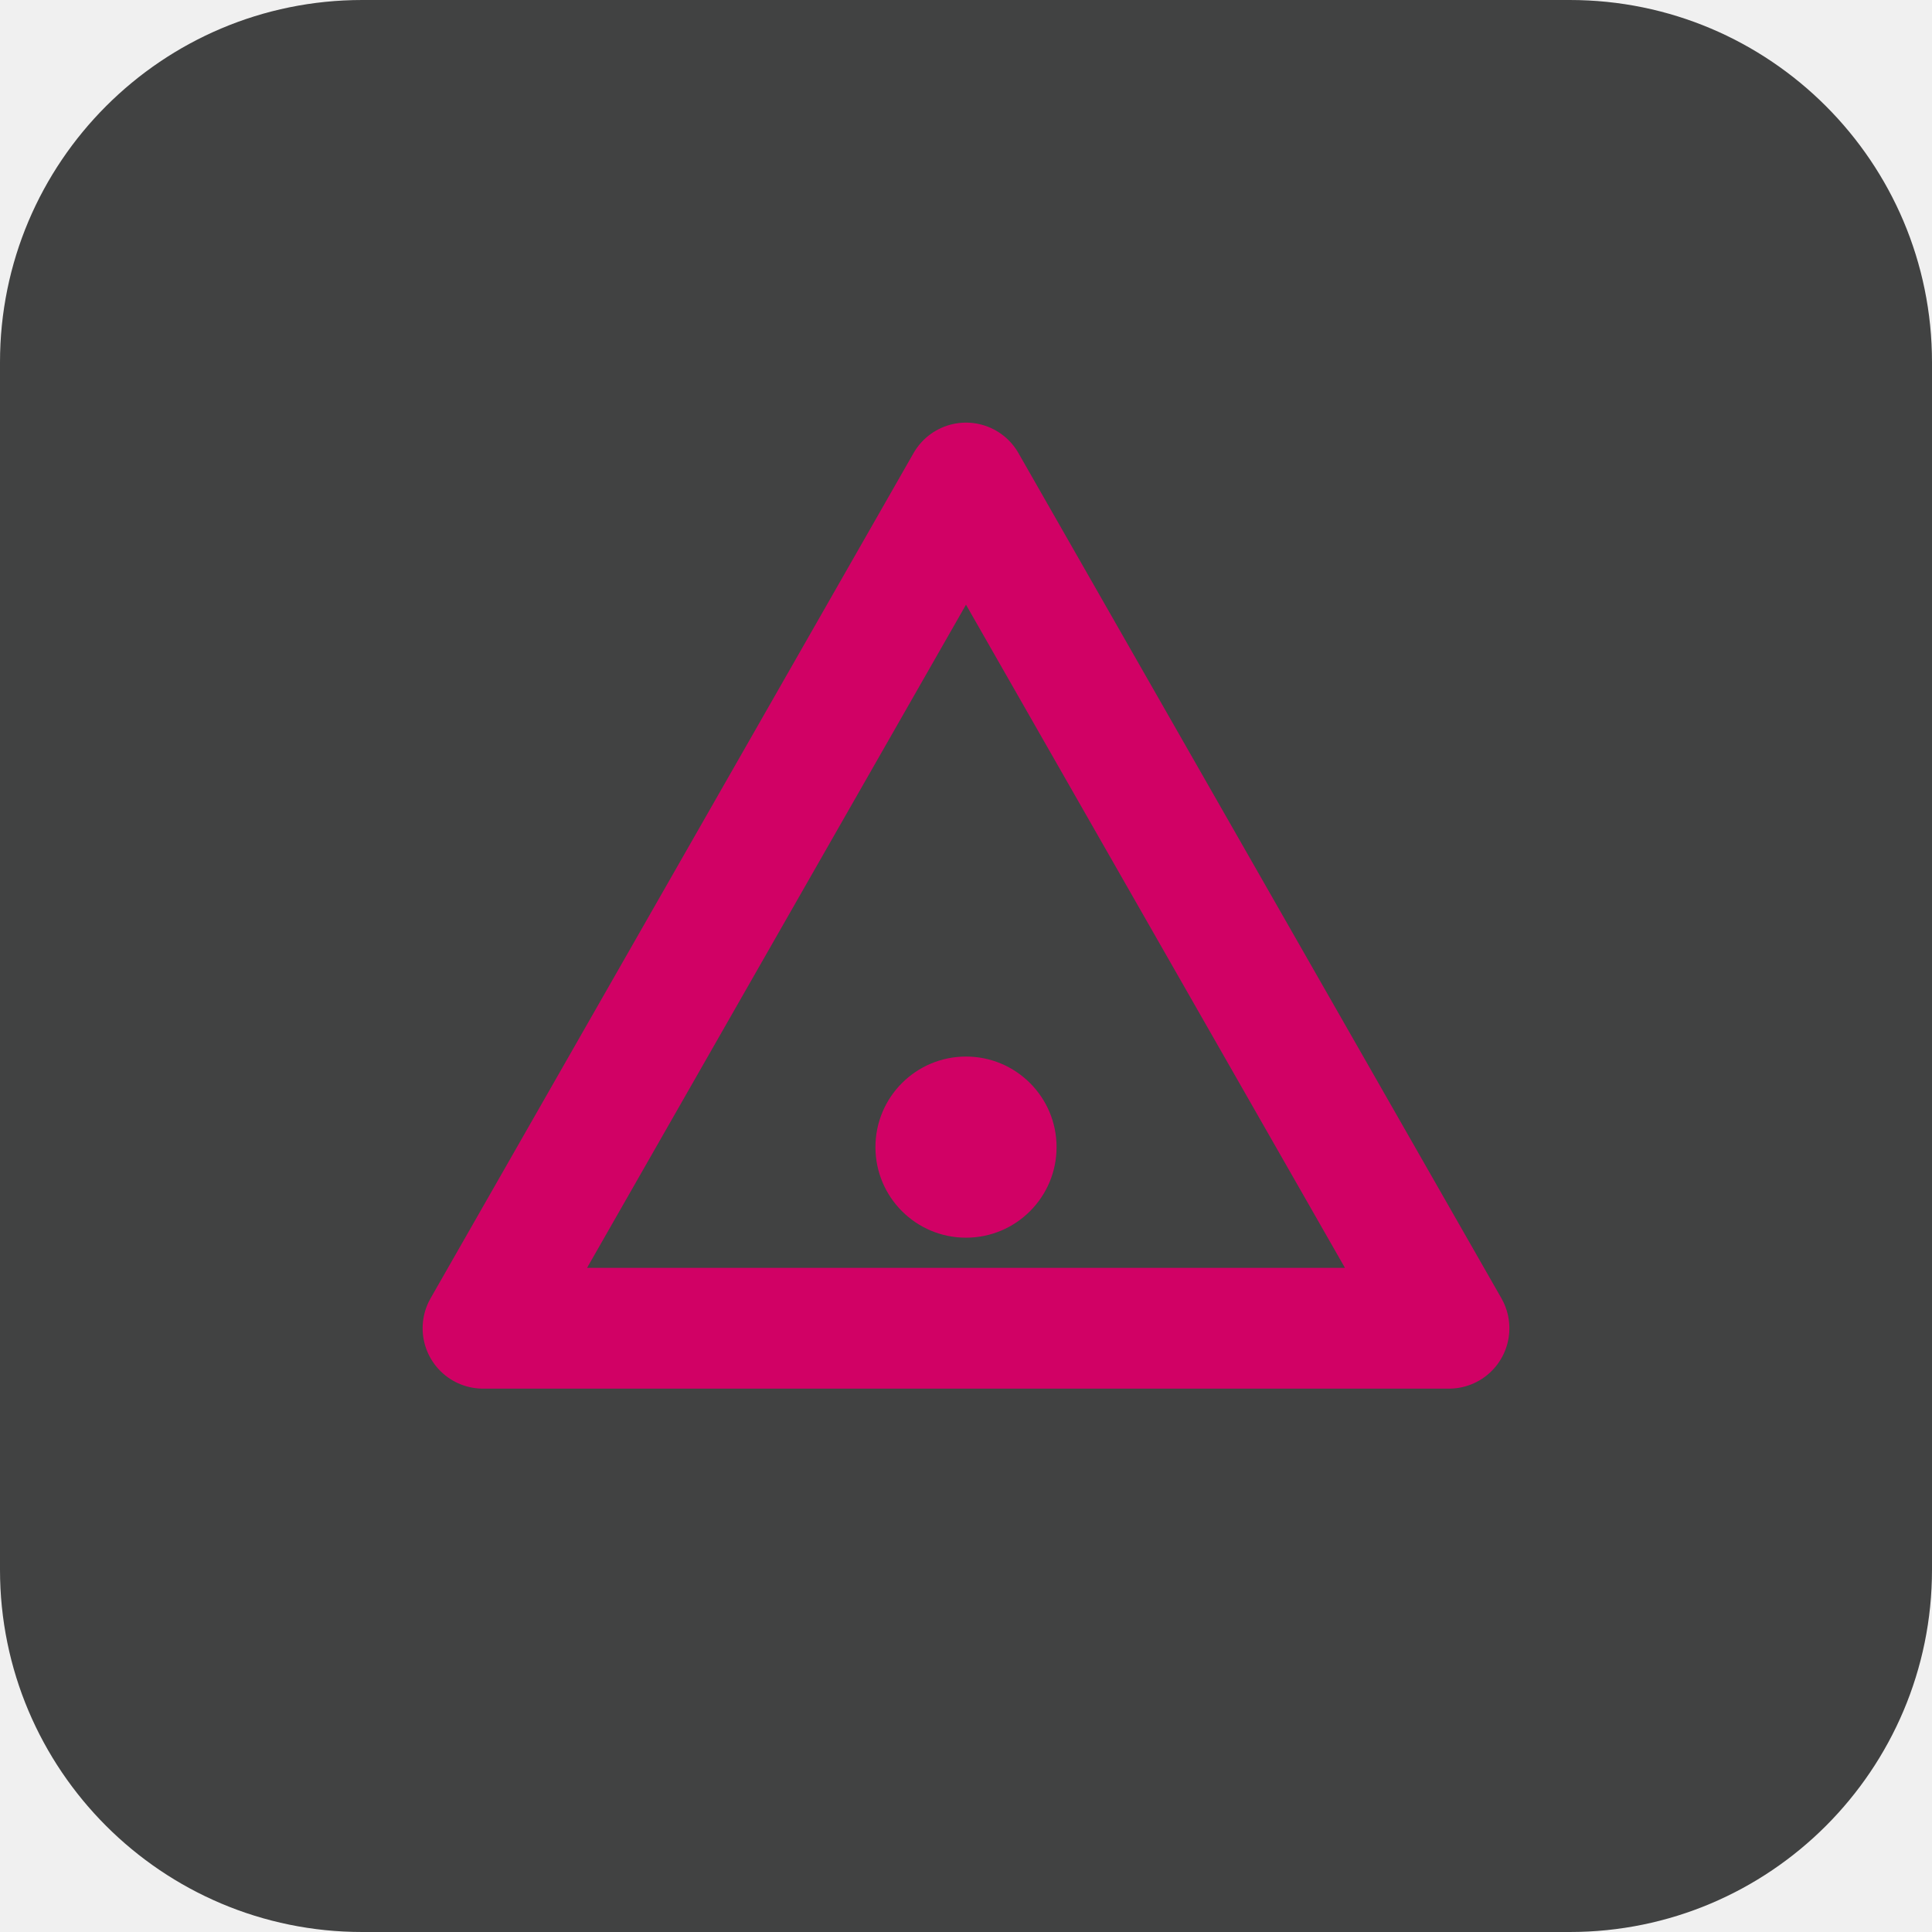
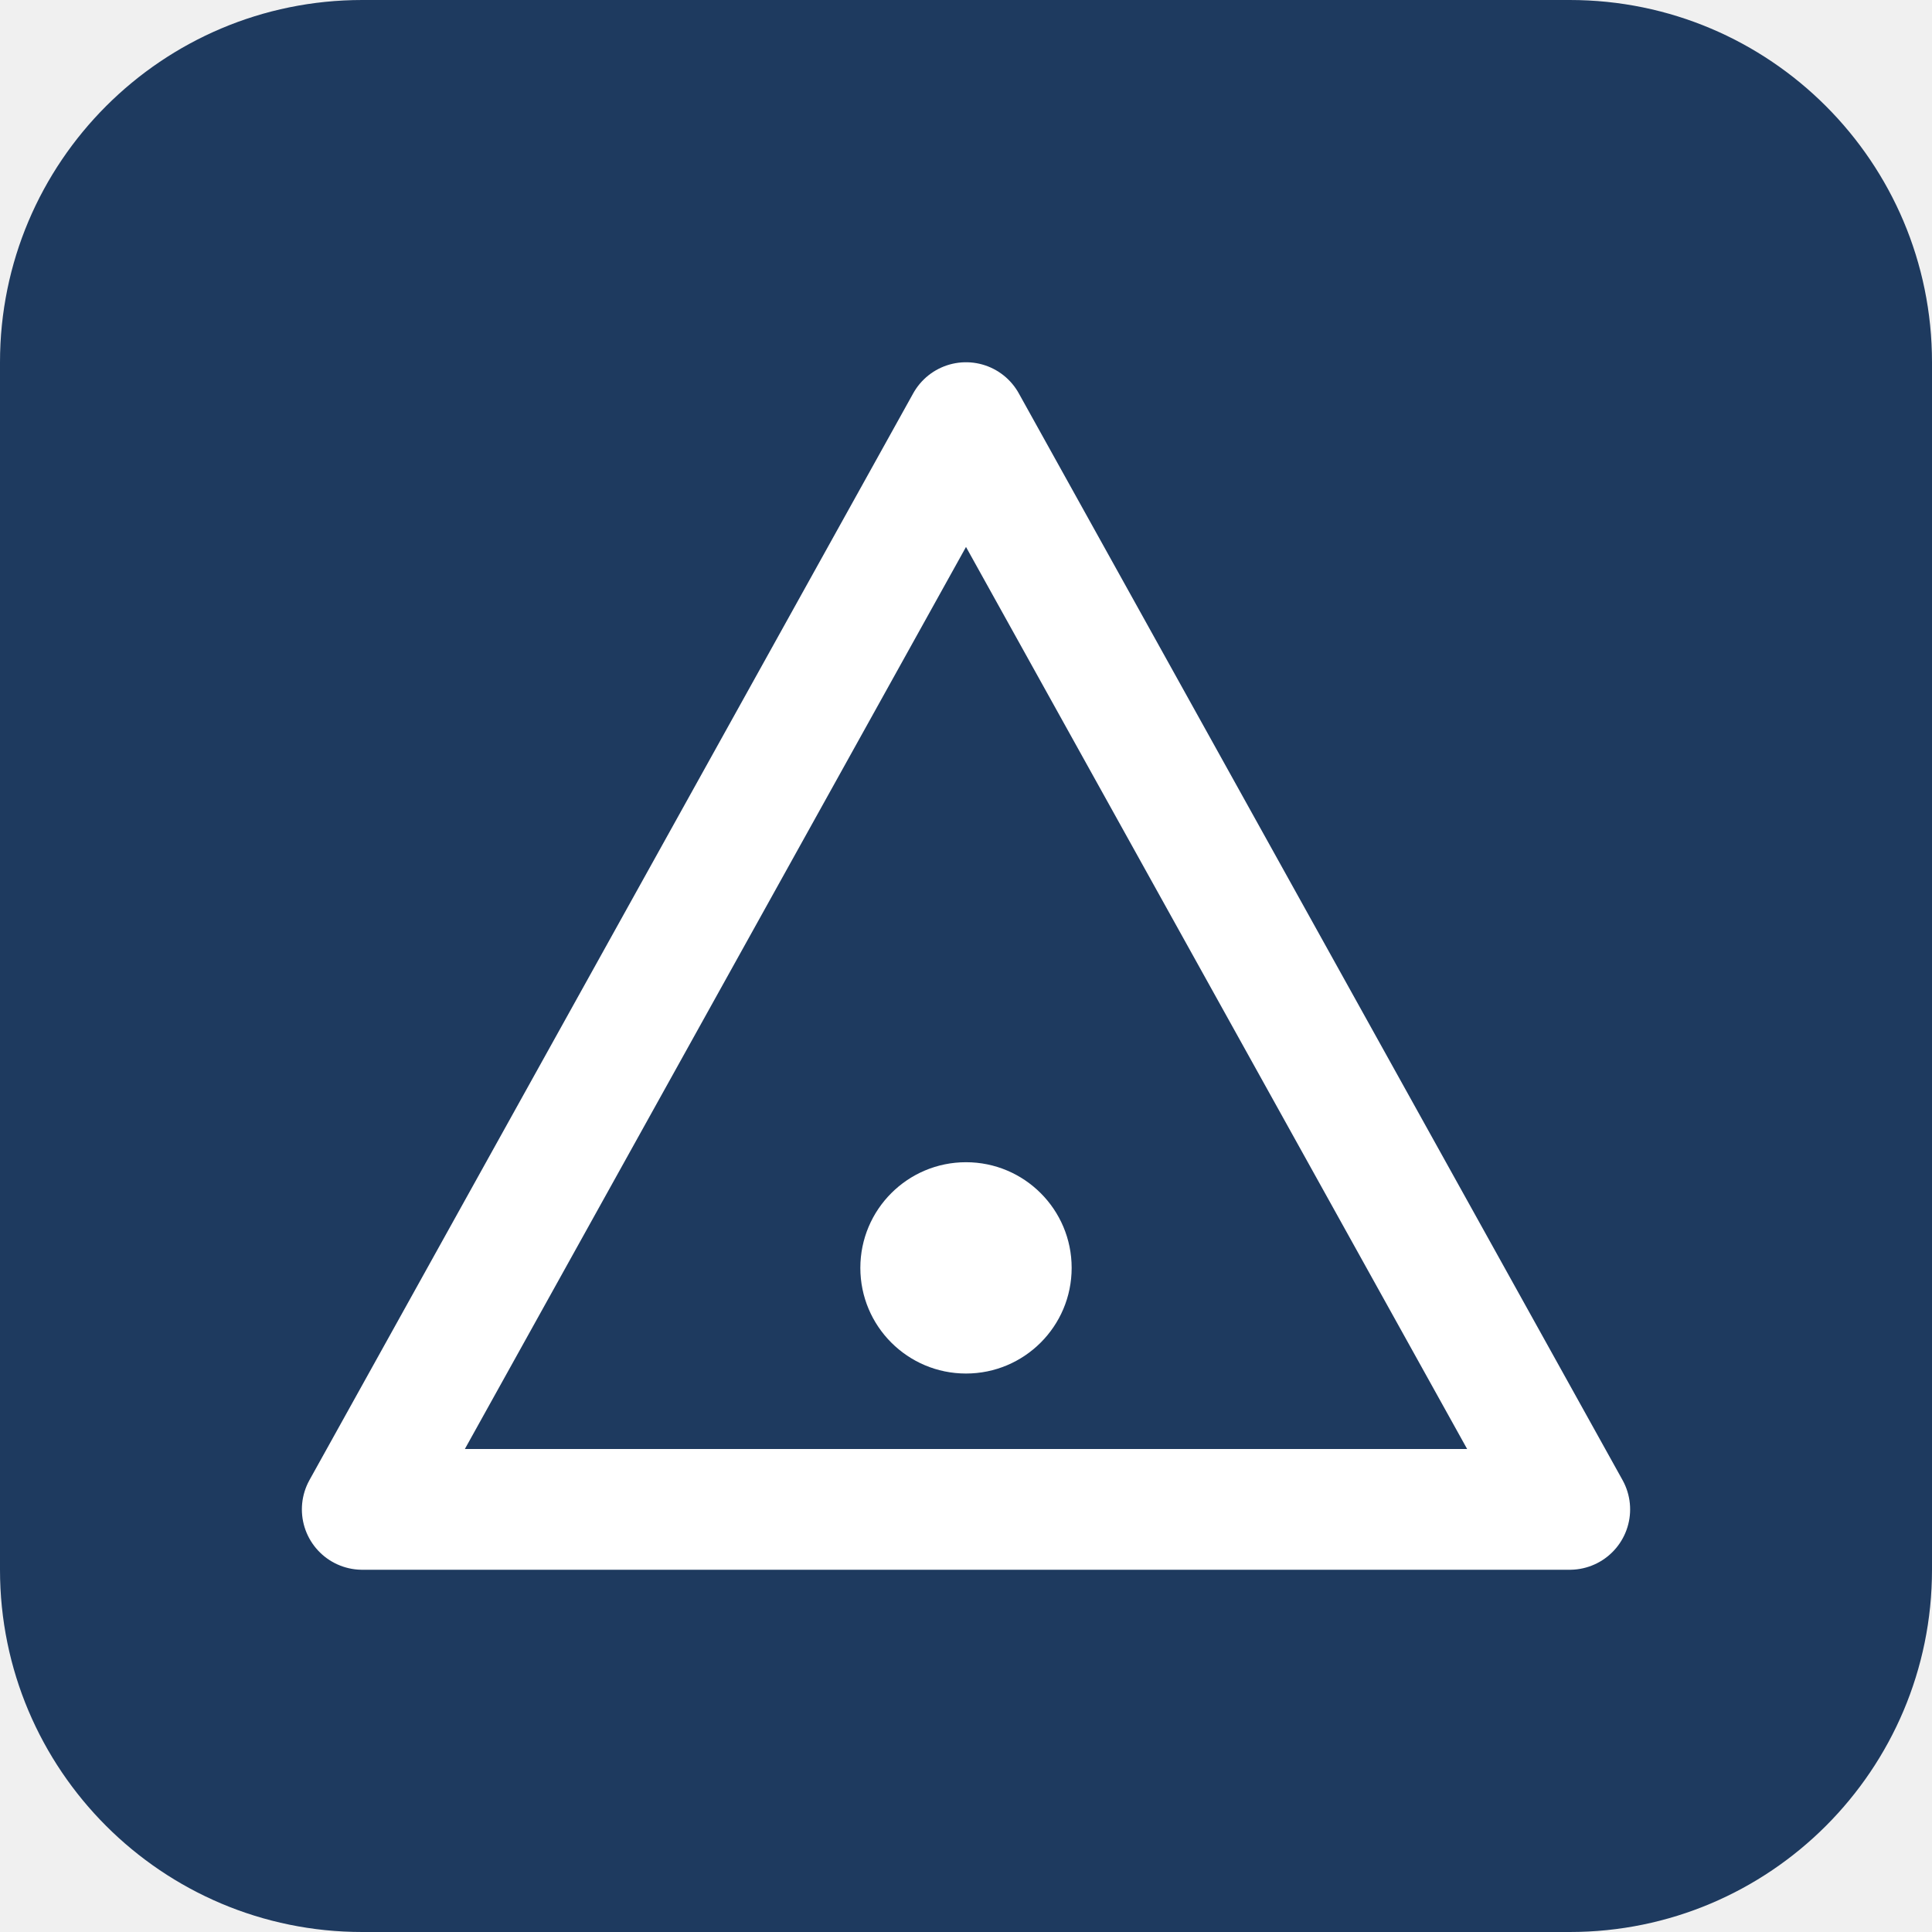
<svg xmlns="http://www.w3.org/2000/svg" viewBox="0 0 64 64">
-   <rect width="64" height="64" rx="12" fill="#414242" />
-   <path d="M16 44 L32 16 L48 44 Z" fill="none" stroke="#d10165" stroke-width="4" stroke-linejoin="round" />
-   <circle cx="32" cy="38" r="3" fill="#d10165" />
+   <rect width="64" height="64" rx="12" fill="#1e3a5f" />
+   <path d="M32 14 L52 50 L12 50 Z" fill="none" stroke="#ffffff" stroke-width="4" stroke-linejoin="round" stroke-linecap="round" />
+   <circle cx="32" cy="42" r="3.5" fill="#ffffff" />
</svg>
